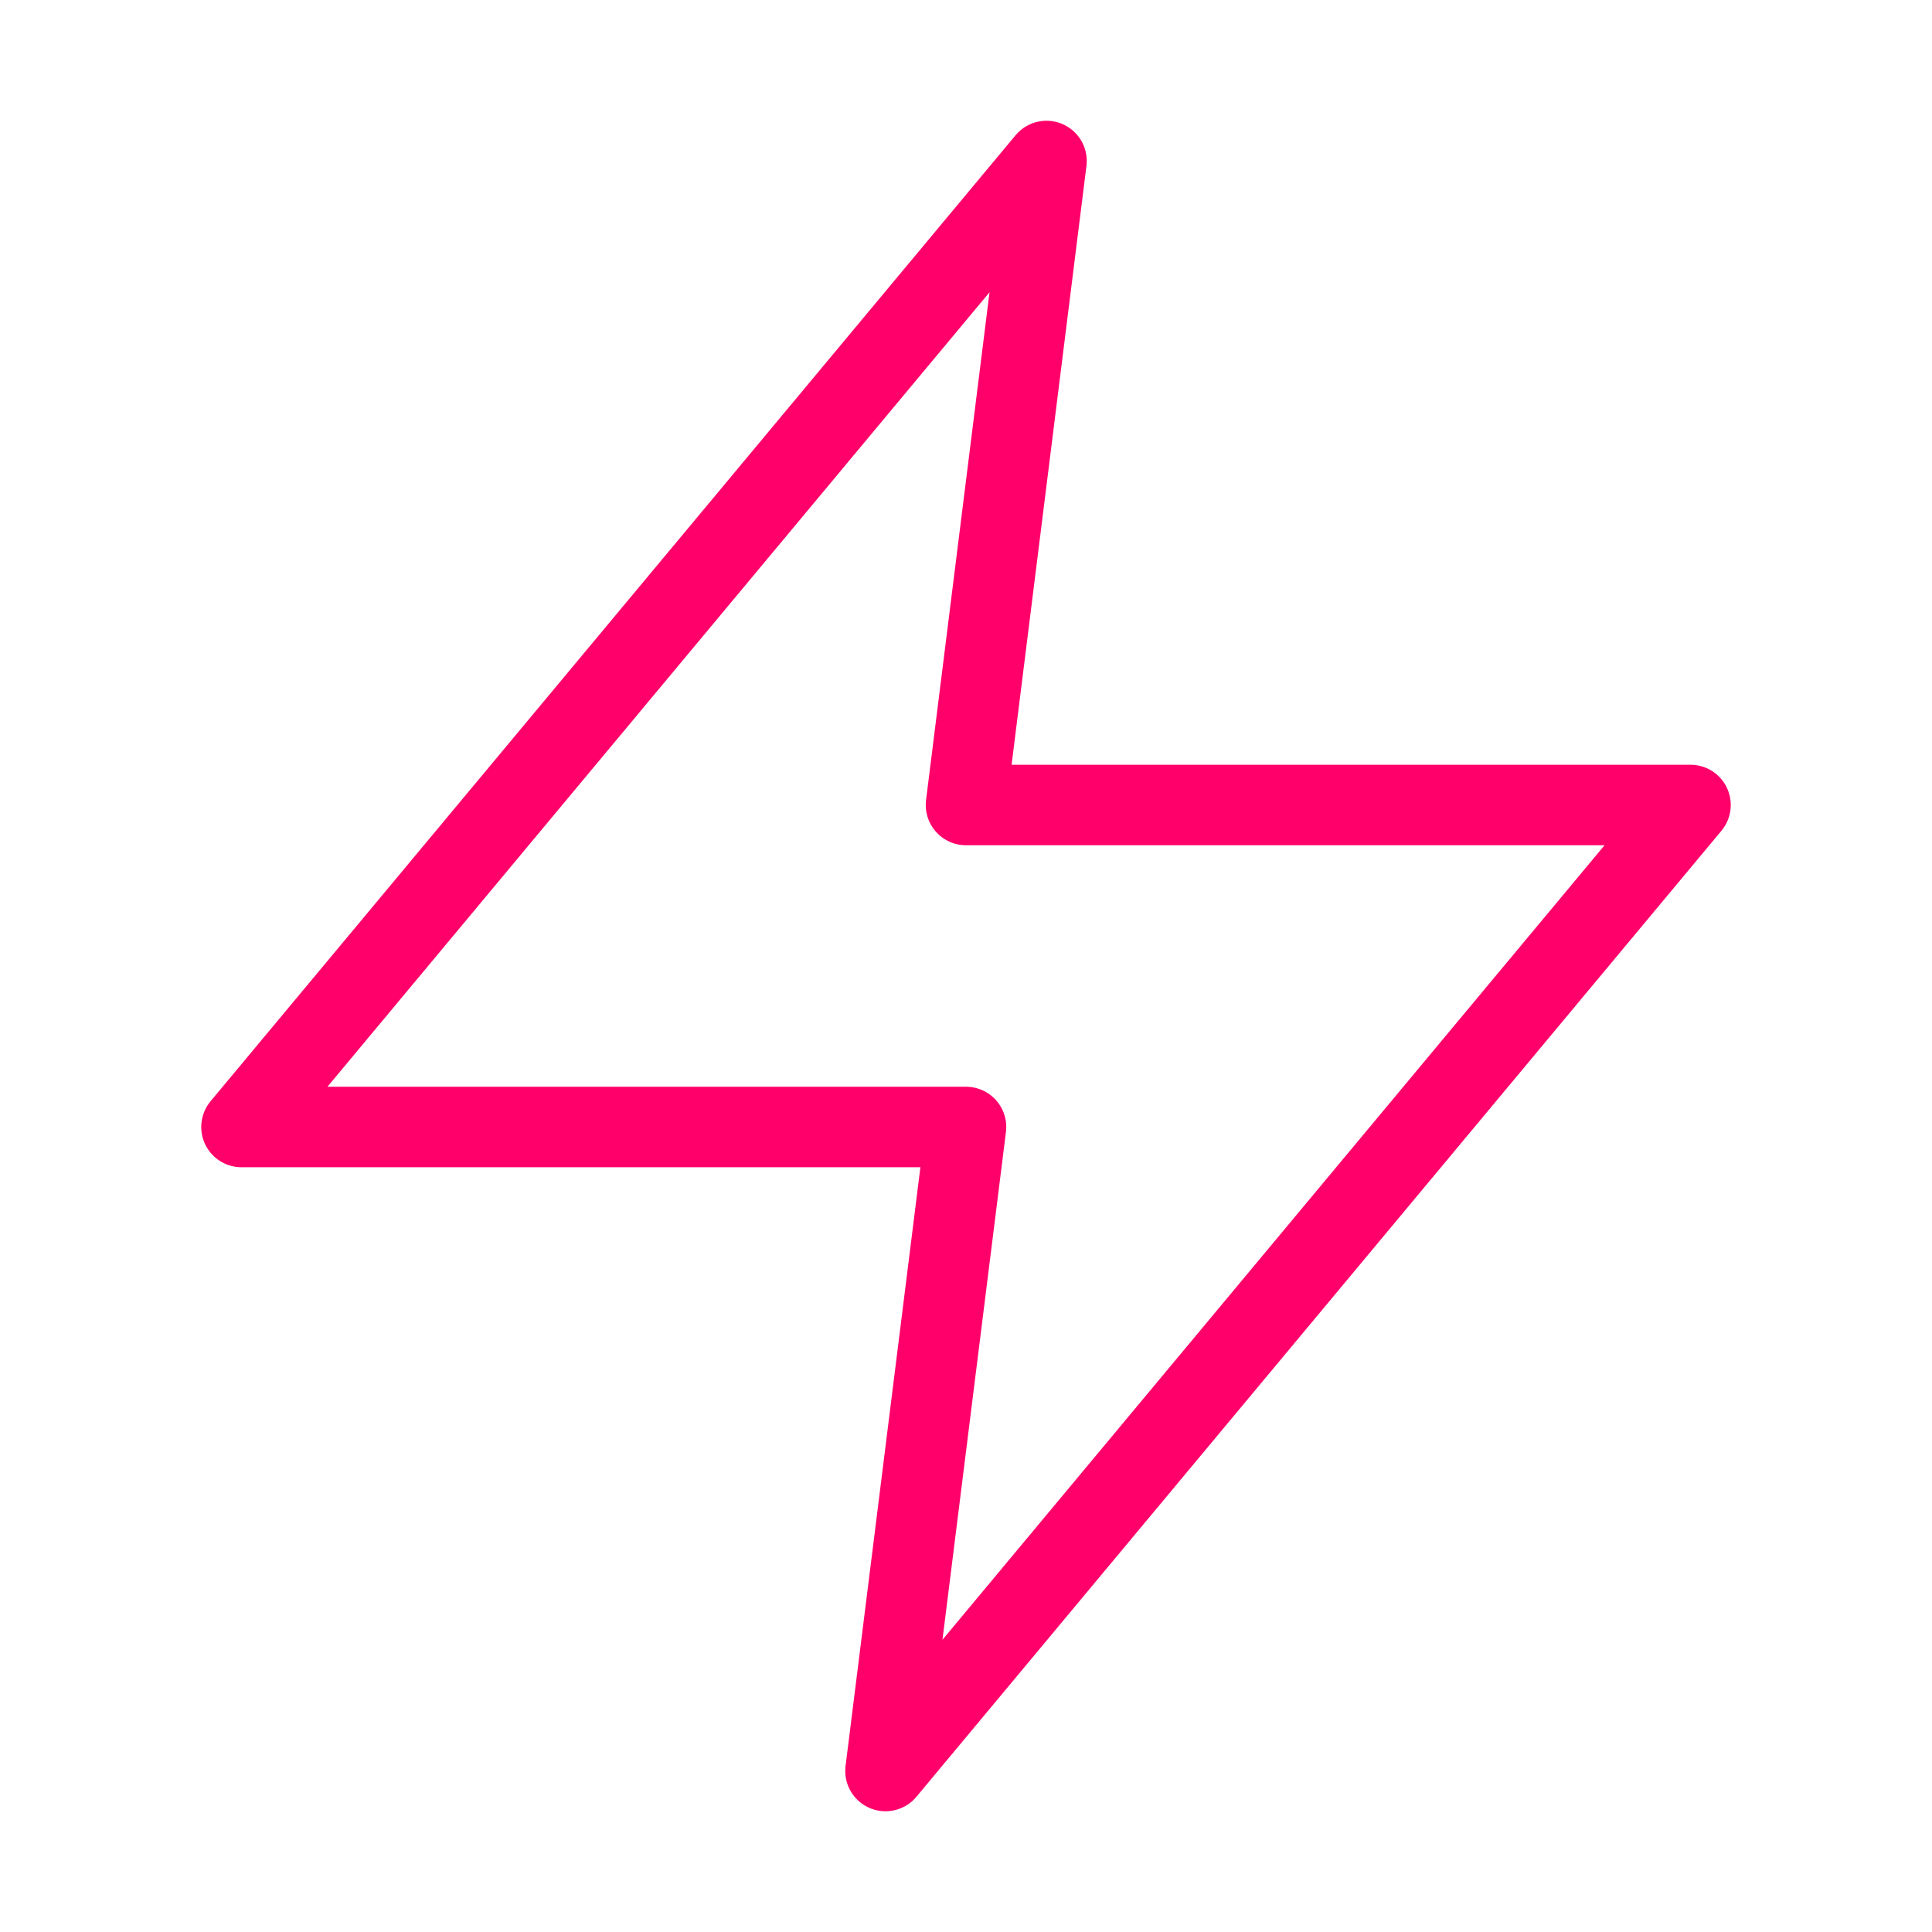
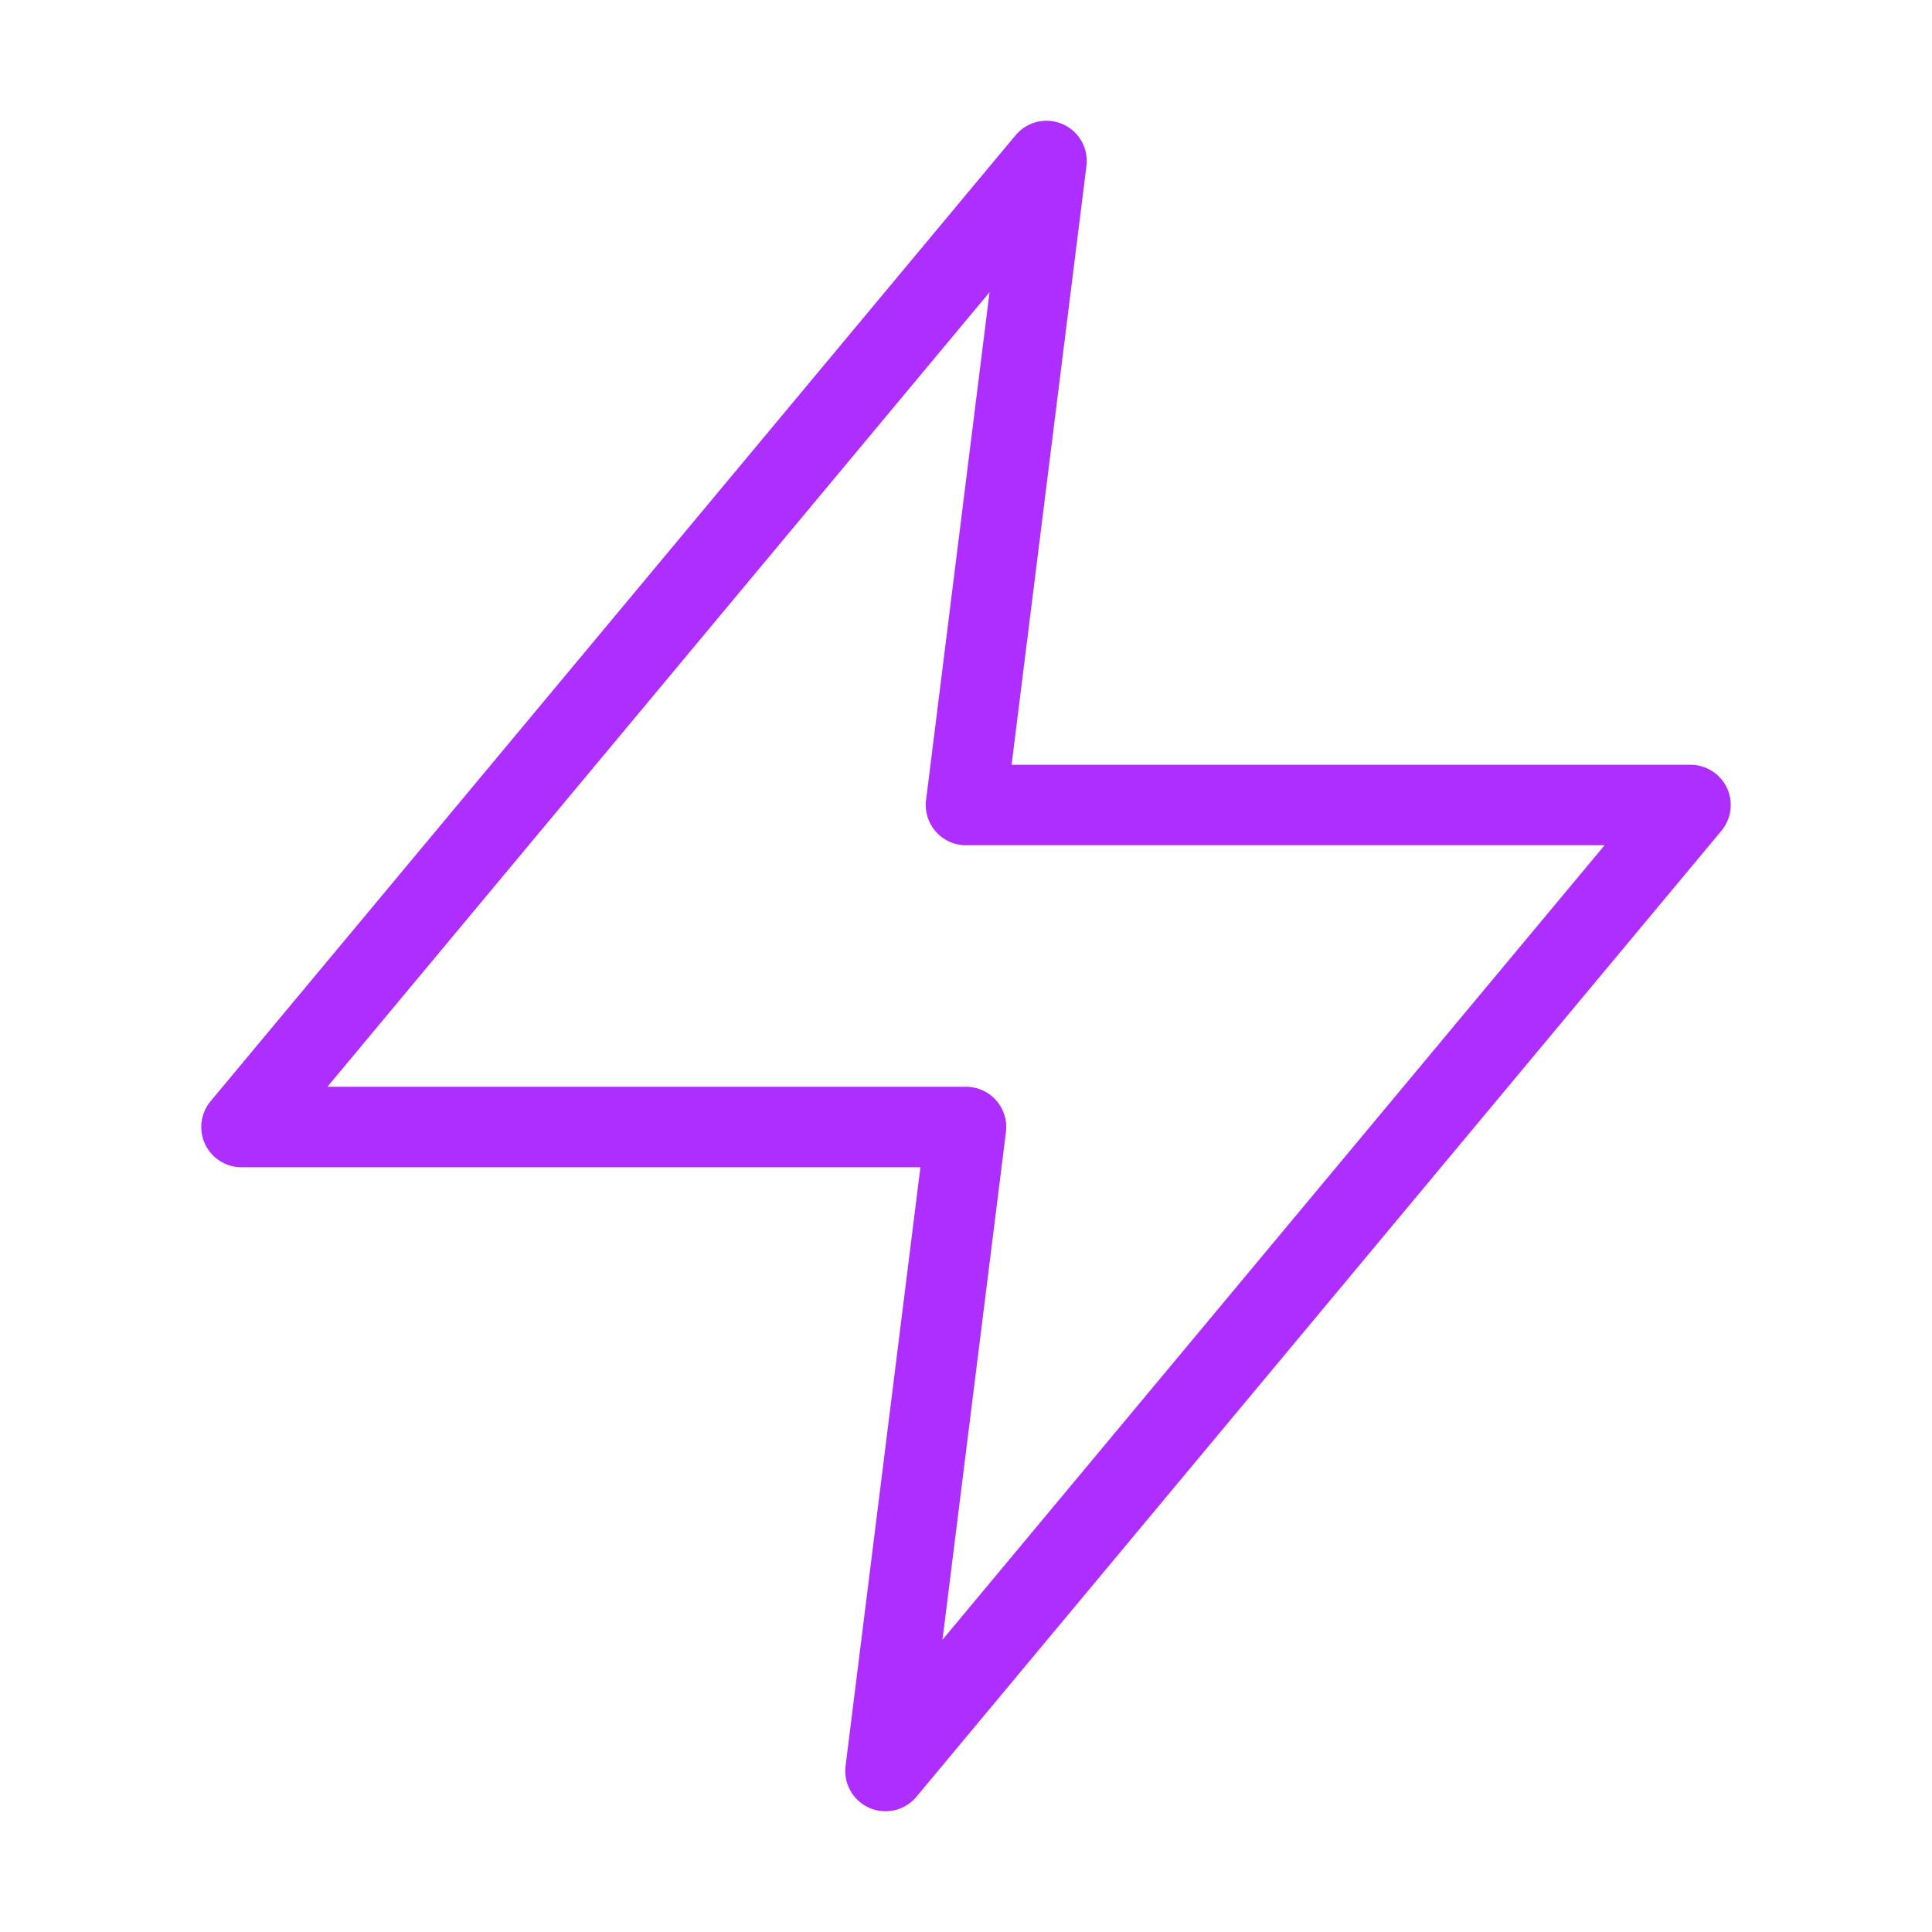
- <svg xmlns="http://www.w3.org/2000/svg" width="24" height="24" viewBox="0 0 24 24" fill="none" stroke="#ff006a" stroke-width="1" stroke-linecap="round" stroke-linejoin="round" class="feather feather-zap">
+ <svg xmlns="http://www.w3.org/2000/svg" width="24" height="24" viewBox="0 0 24 24" fill="none" stroke="#AE2EFF" stroke-width="1" stroke-linecap="round" stroke-linejoin="round" class="feather feather-zap">
  <polygon points="13 2 3 14 12 14 11 22 21 10 12 10 13 2" />
</svg>
